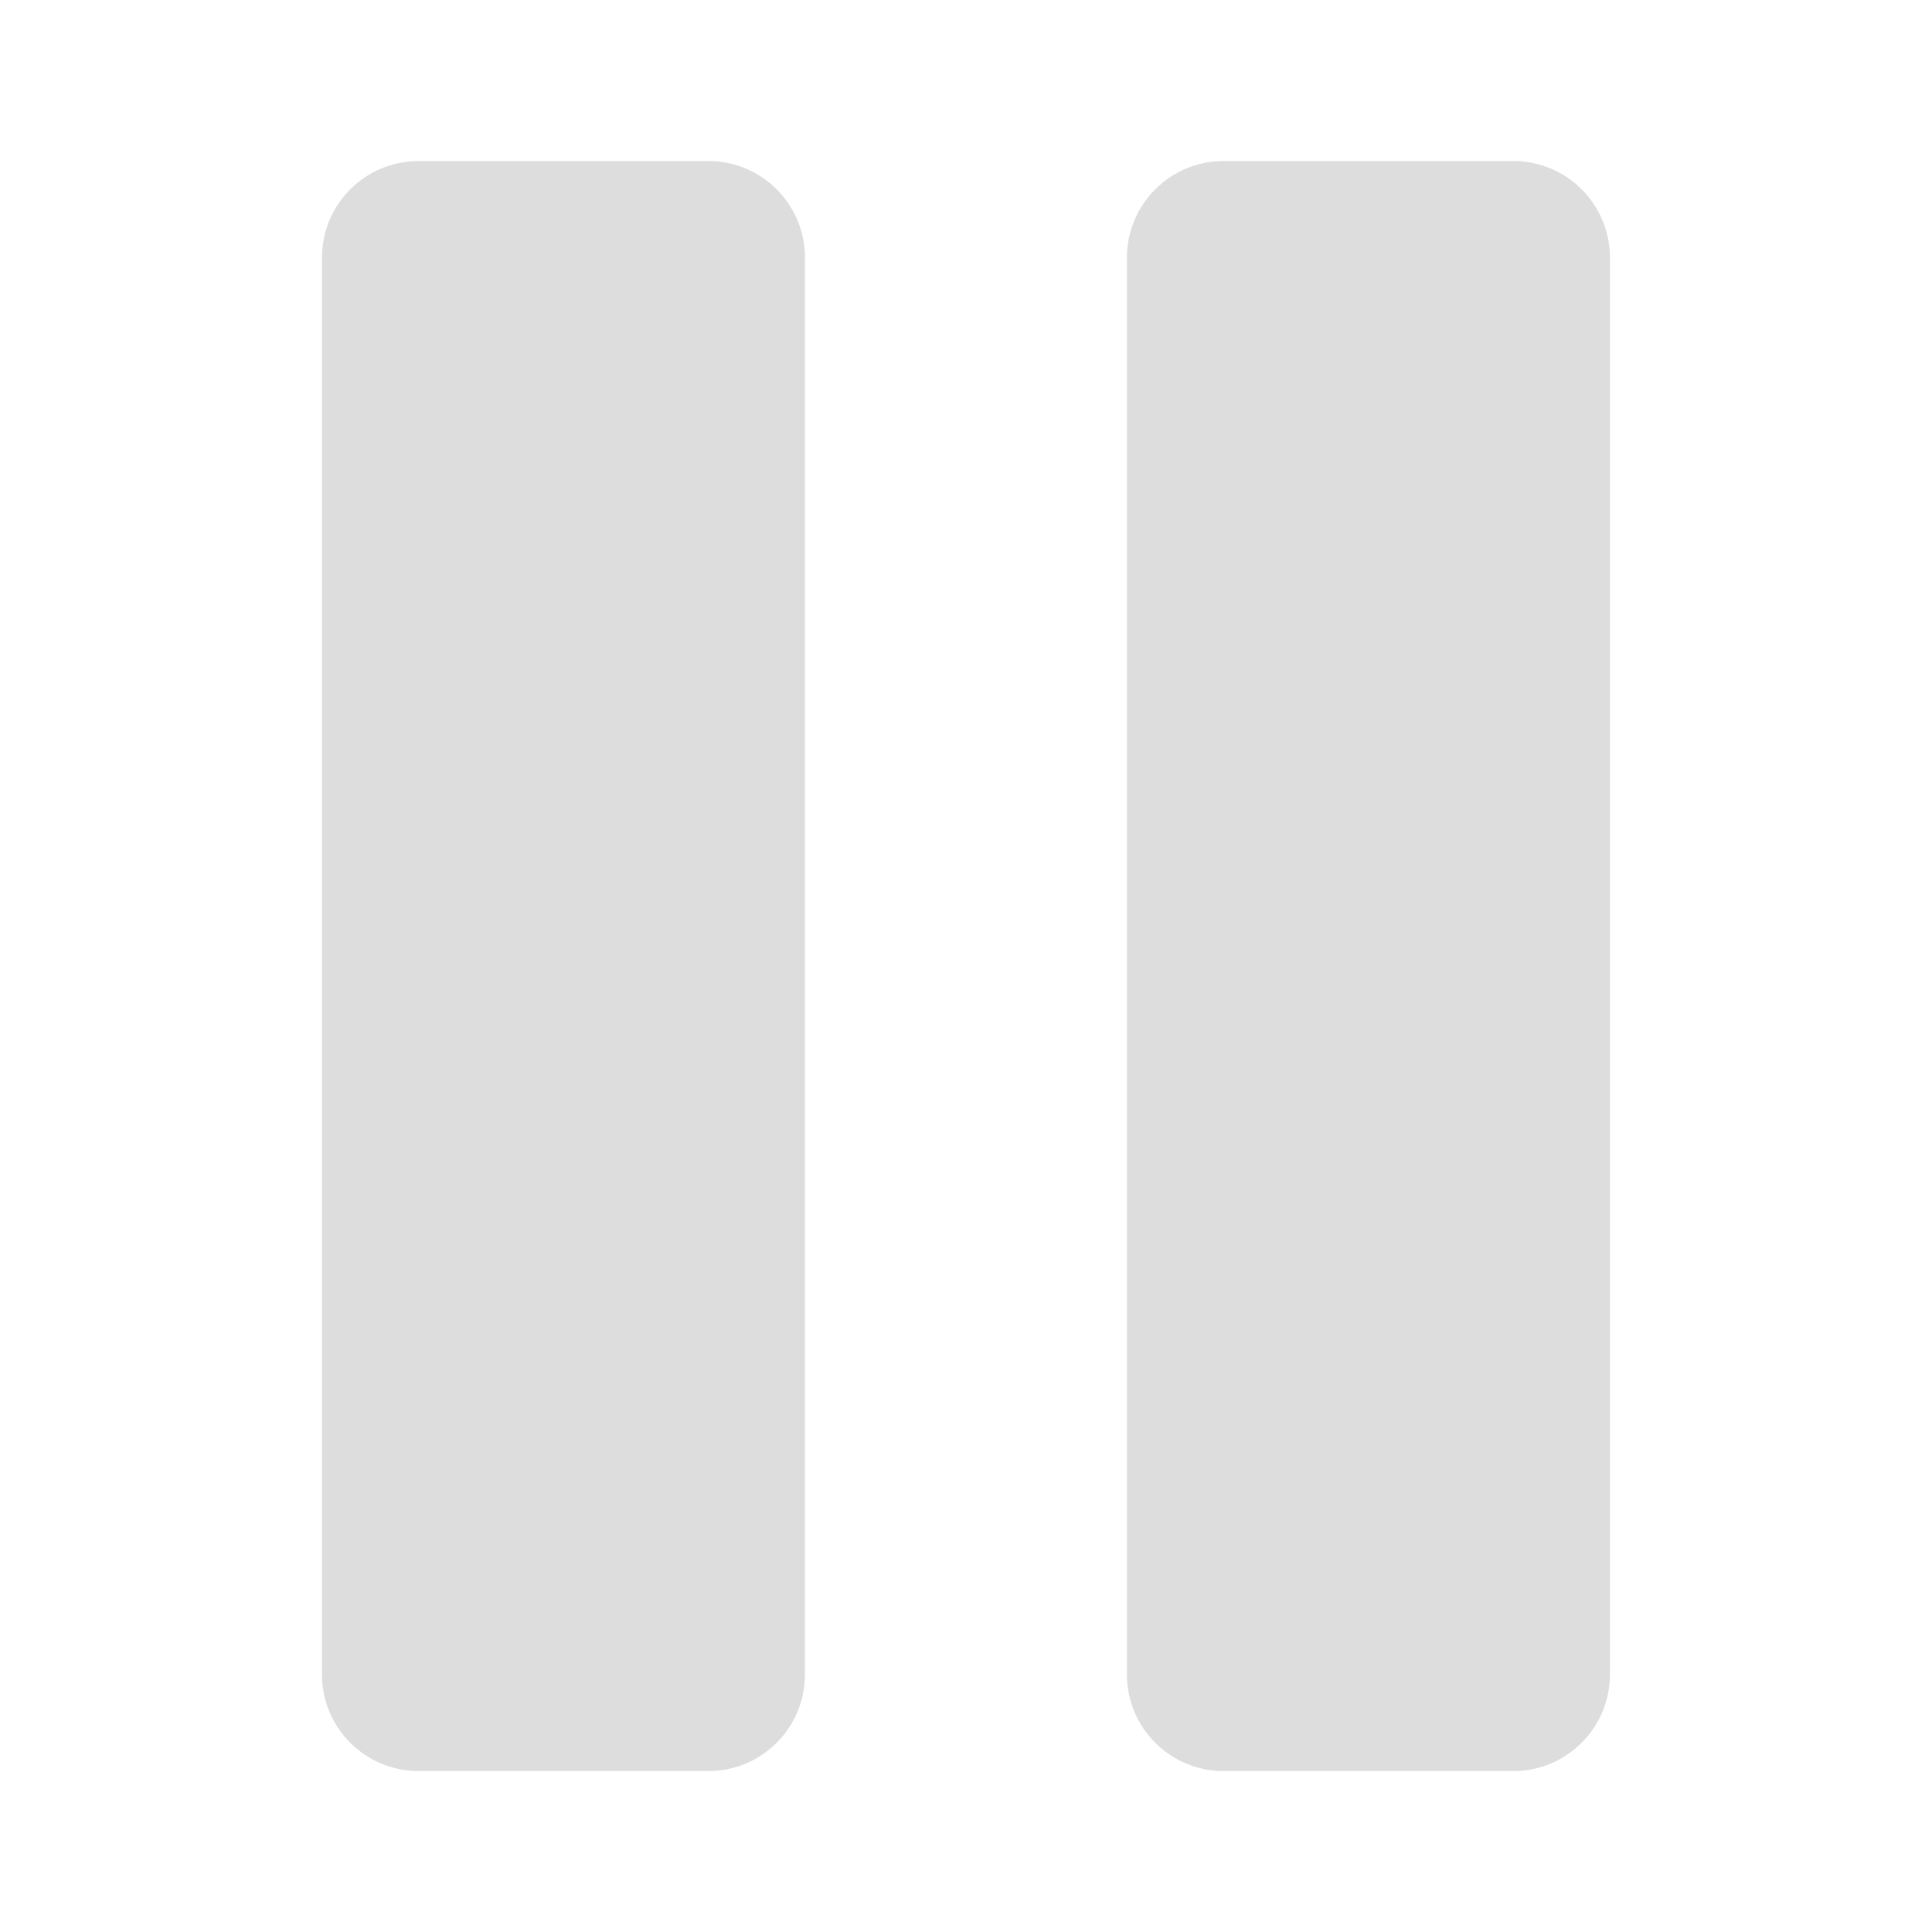
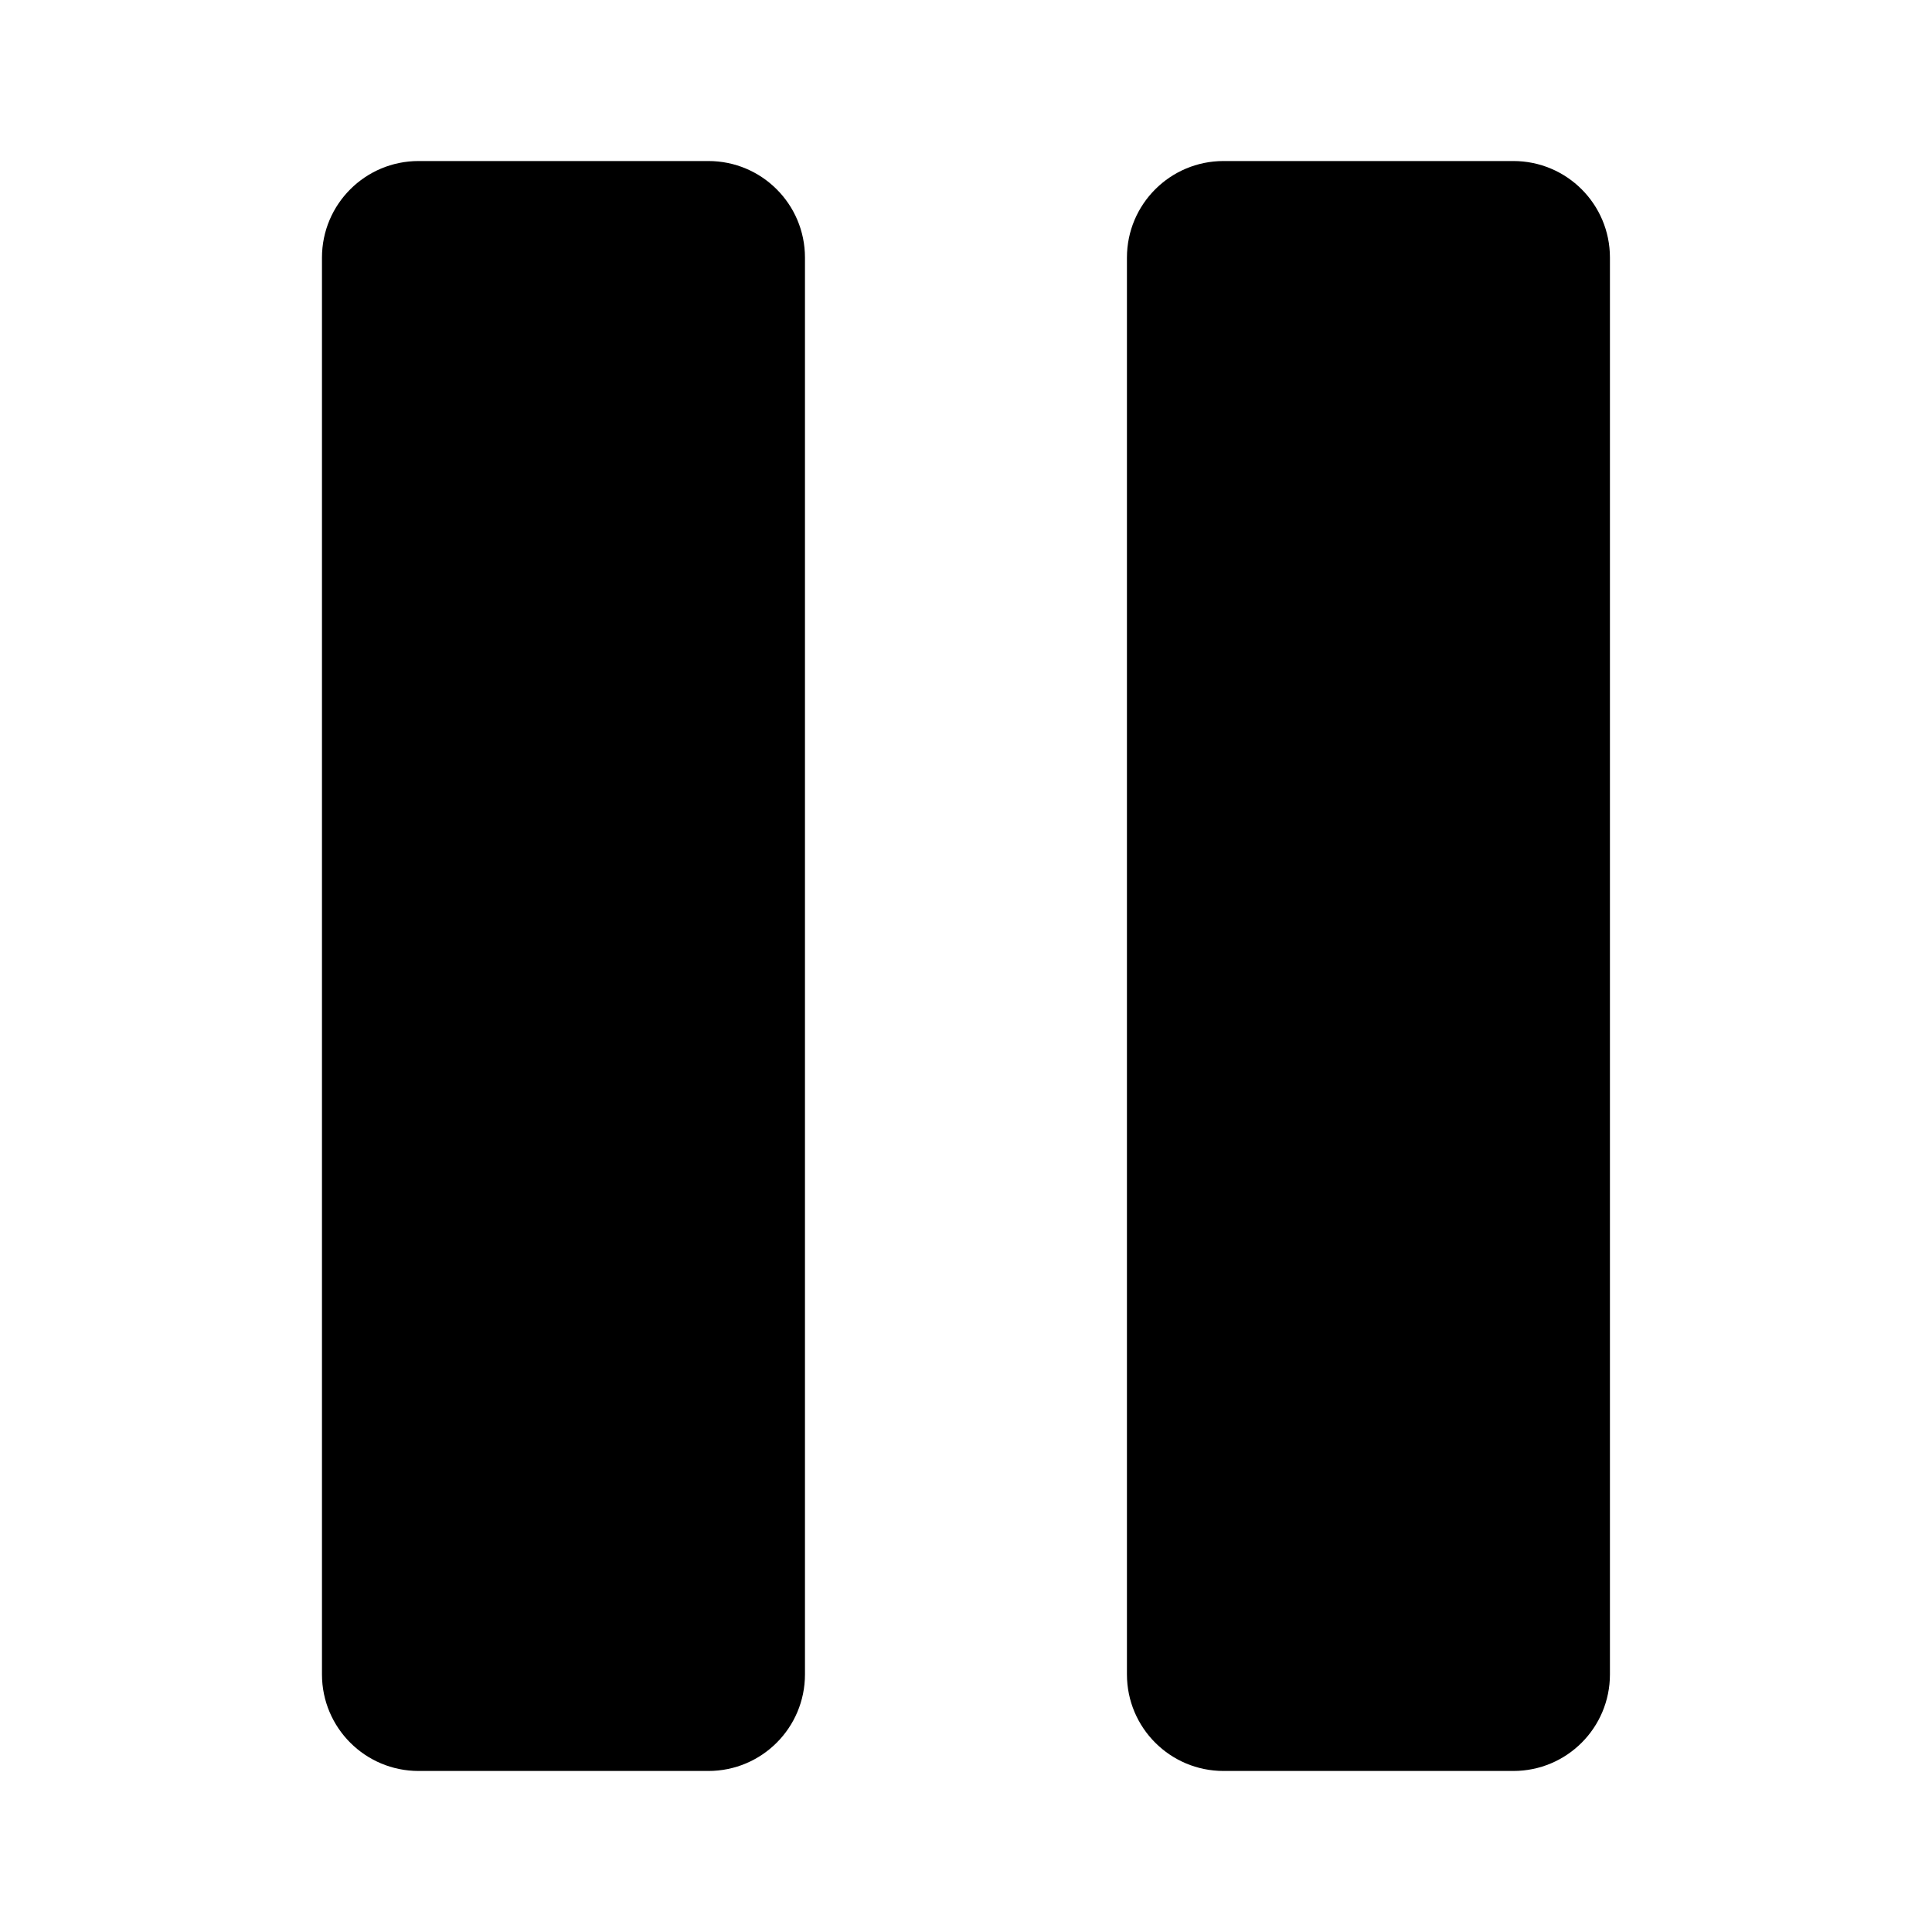
<svg xmlns="http://www.w3.org/2000/svg" width="20" height="20" viewBox="0 0 20 20" fill="none">
-   <rect x="3.333" y="1.667" width="5" height="16.667" rx="1" fill="#DDDDDD" />
-   <rect x="11.666" y="1.667" width="5" height="16.667" rx="1" fill="#DDDDDD" />
+   <path d="M7.333 1.667H4.333C3.781 1.667 3.333 2.114 3.333 2.667V17.333C3.333 17.886 3.781 18.333 4.333 18.333H7.333C7.886 18.333 8.333 17.886 8.333 17.333V2.667C8.333 2.114 7.886 1.667 7.333 1.667Z" fill="black" />
+   <path d="M15.666 1.667H12.666C12.114 1.667 11.666 2.114 11.666 2.667V17.333C11.666 17.886 12.114 18.333 12.666 18.333H15.666C16.219 18.333 16.666 17.886 16.666 17.333V2.667C16.666 2.114 16.219 1.667 15.666 1.667Z" fill="black" />
</svg>
